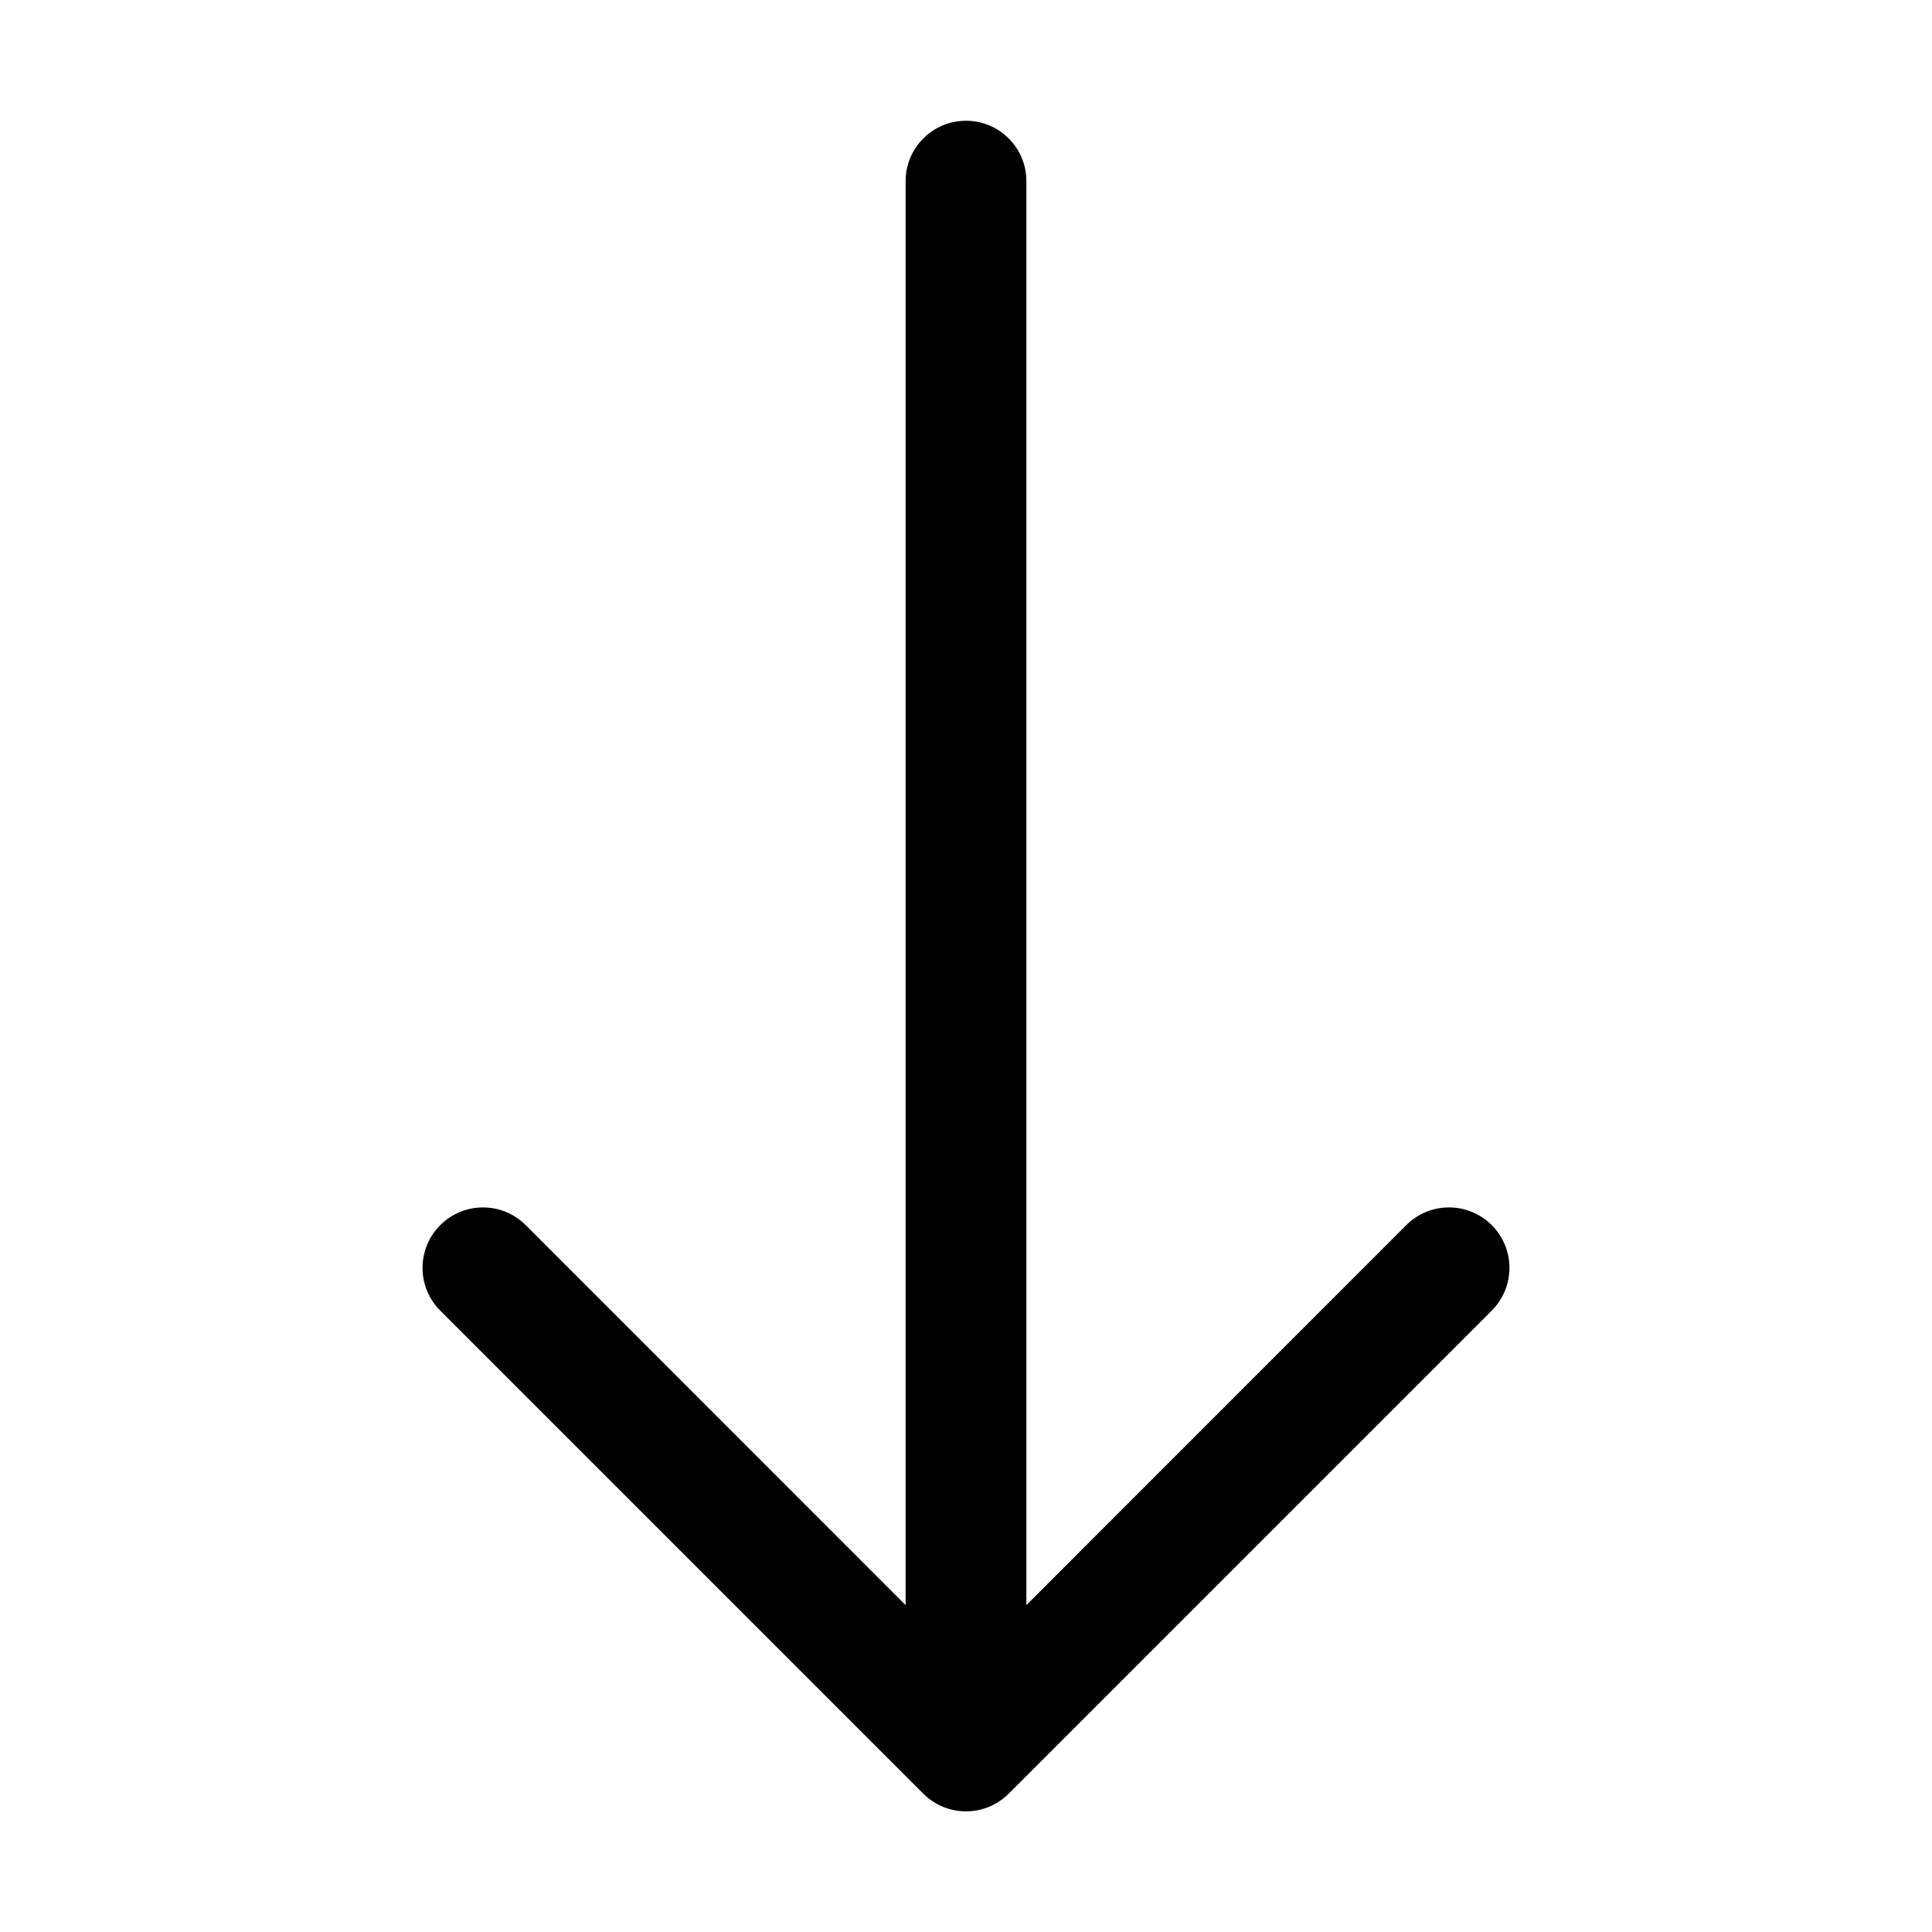
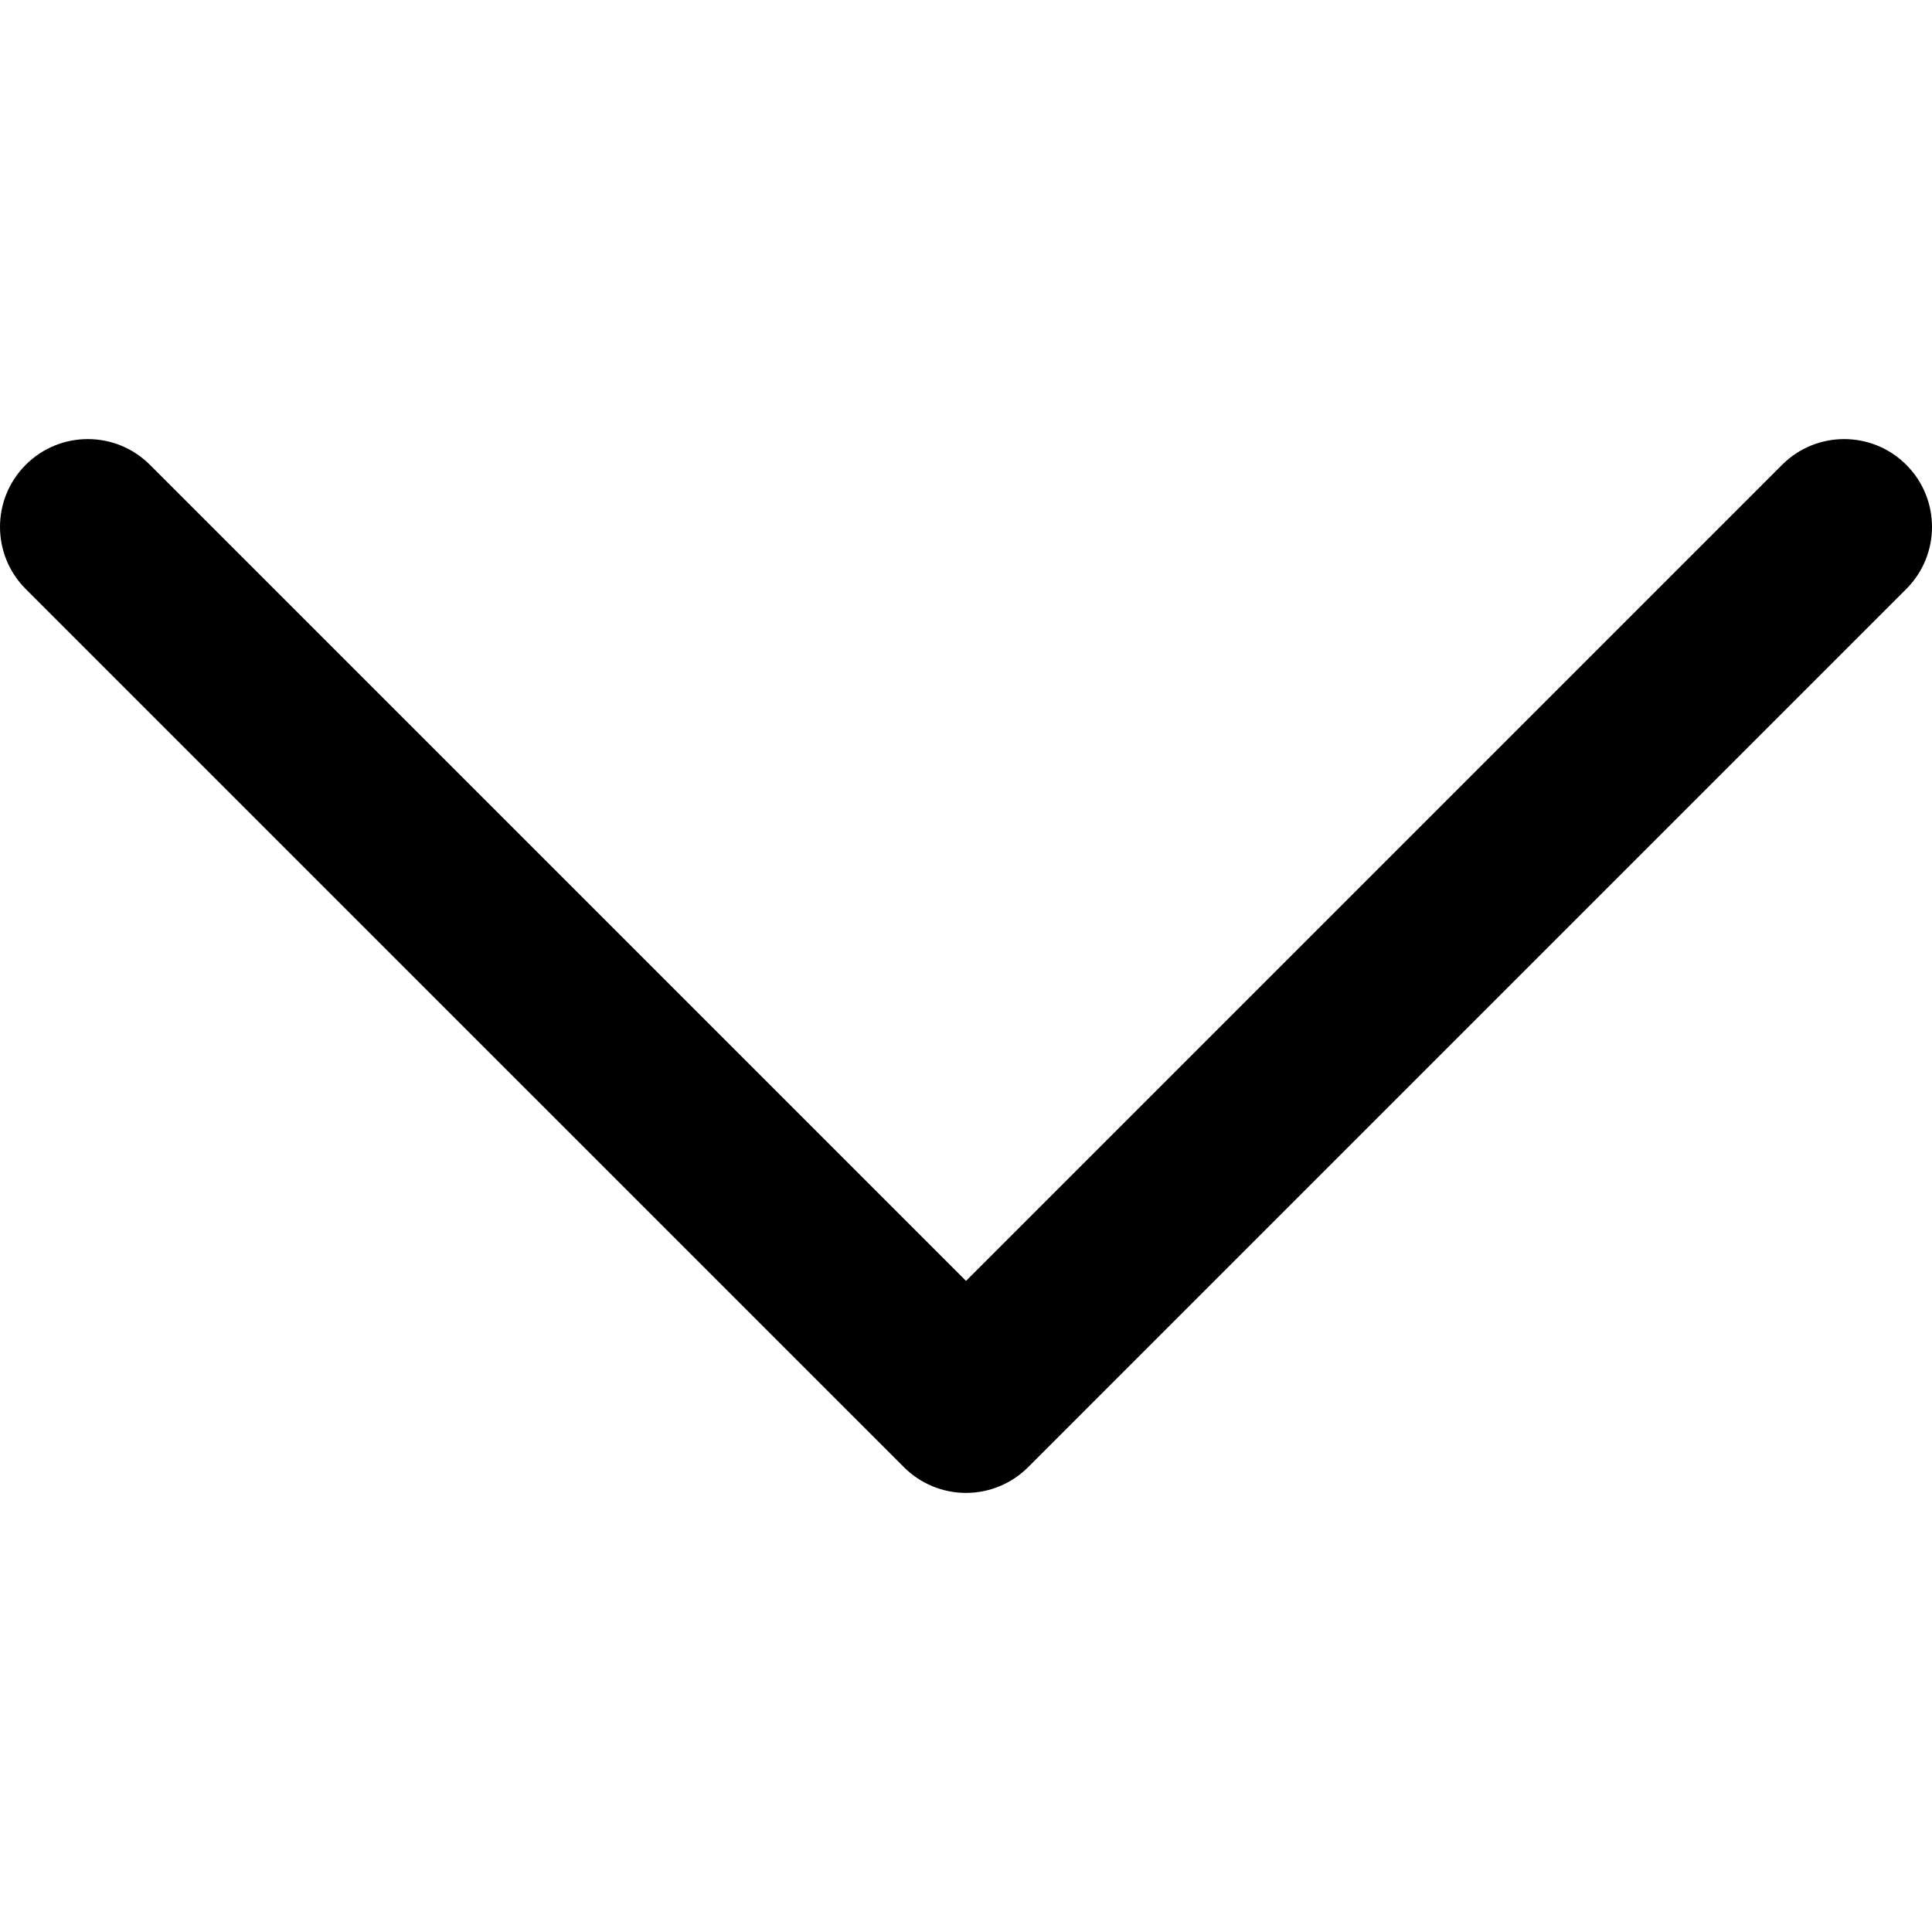
- <svg xmlns="http://www.w3.org/2000/svg" width="16" height="16" fill="currentColor" class="bi bi-arrow-down" viewBox="0 0 16 16">
-   <path fill-rule="evenodd" d="M8 1a.5.5 0 0 1 .5.5v11.793l3.146-3.147a.5.5 0 0 1 .708.708l-4 4a.5.5 0 0 1-.708 0l-4-4a.5.5 0 0 1 .708-.708L7.5 13.293V1.5A.5.5 0 0 1 8 1" />
+ <svg xmlns="http://www.w3.org/2000/svg" fill="#000000" height="800px" width="800px" version="1.1" id="Layer_1" viewBox="0 0 330 330" xml:space="preserve">
+   <path id="XMLID_225_" d="M325.607,79.393c-5.857-5.857-15.355-5.858-21.213,0.001l-139.39,139.393L25.607,79.393  c-5.857-5.857-15.355-5.858-21.213,0.001c-5.858,5.858-5.858,15.355,0,21.213l150.004,150c2.813,2.813,6.628,4.393,10.606,4.393  s7.794-1.581,10.606-4.394l149.996-150C331.465,94.749,331.465,85.251,325.607,79.393z" />
</svg>
